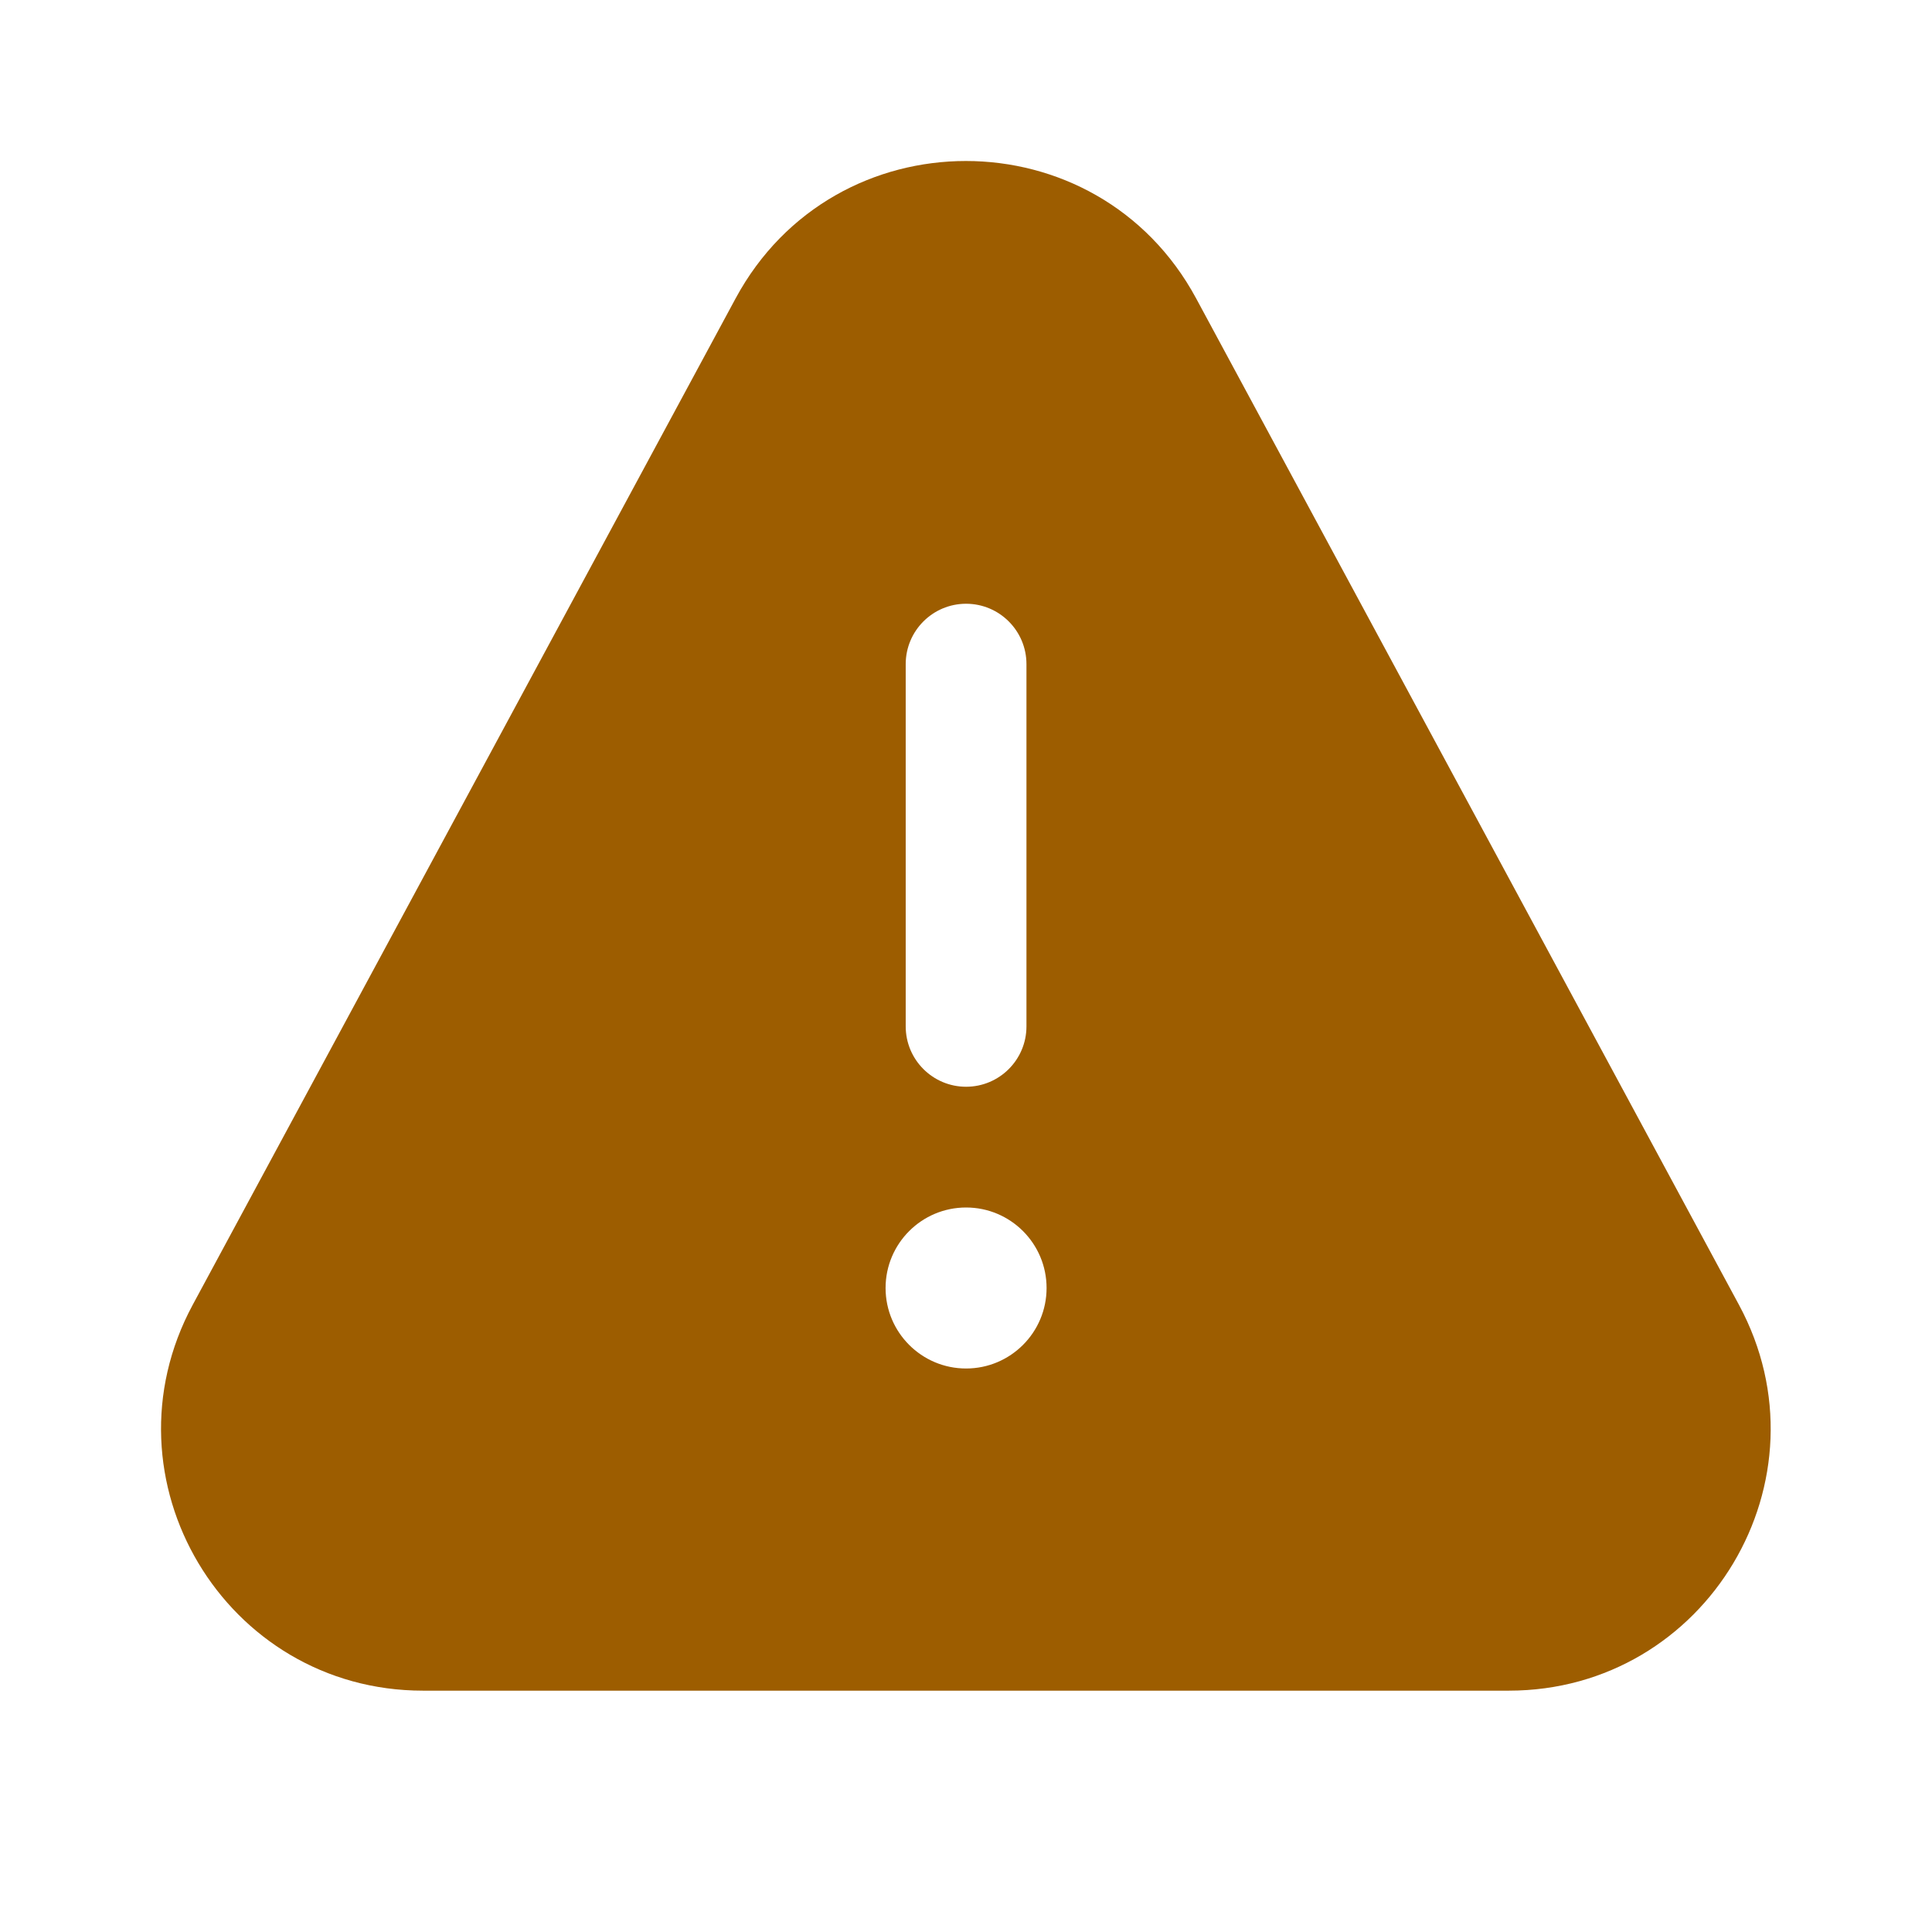
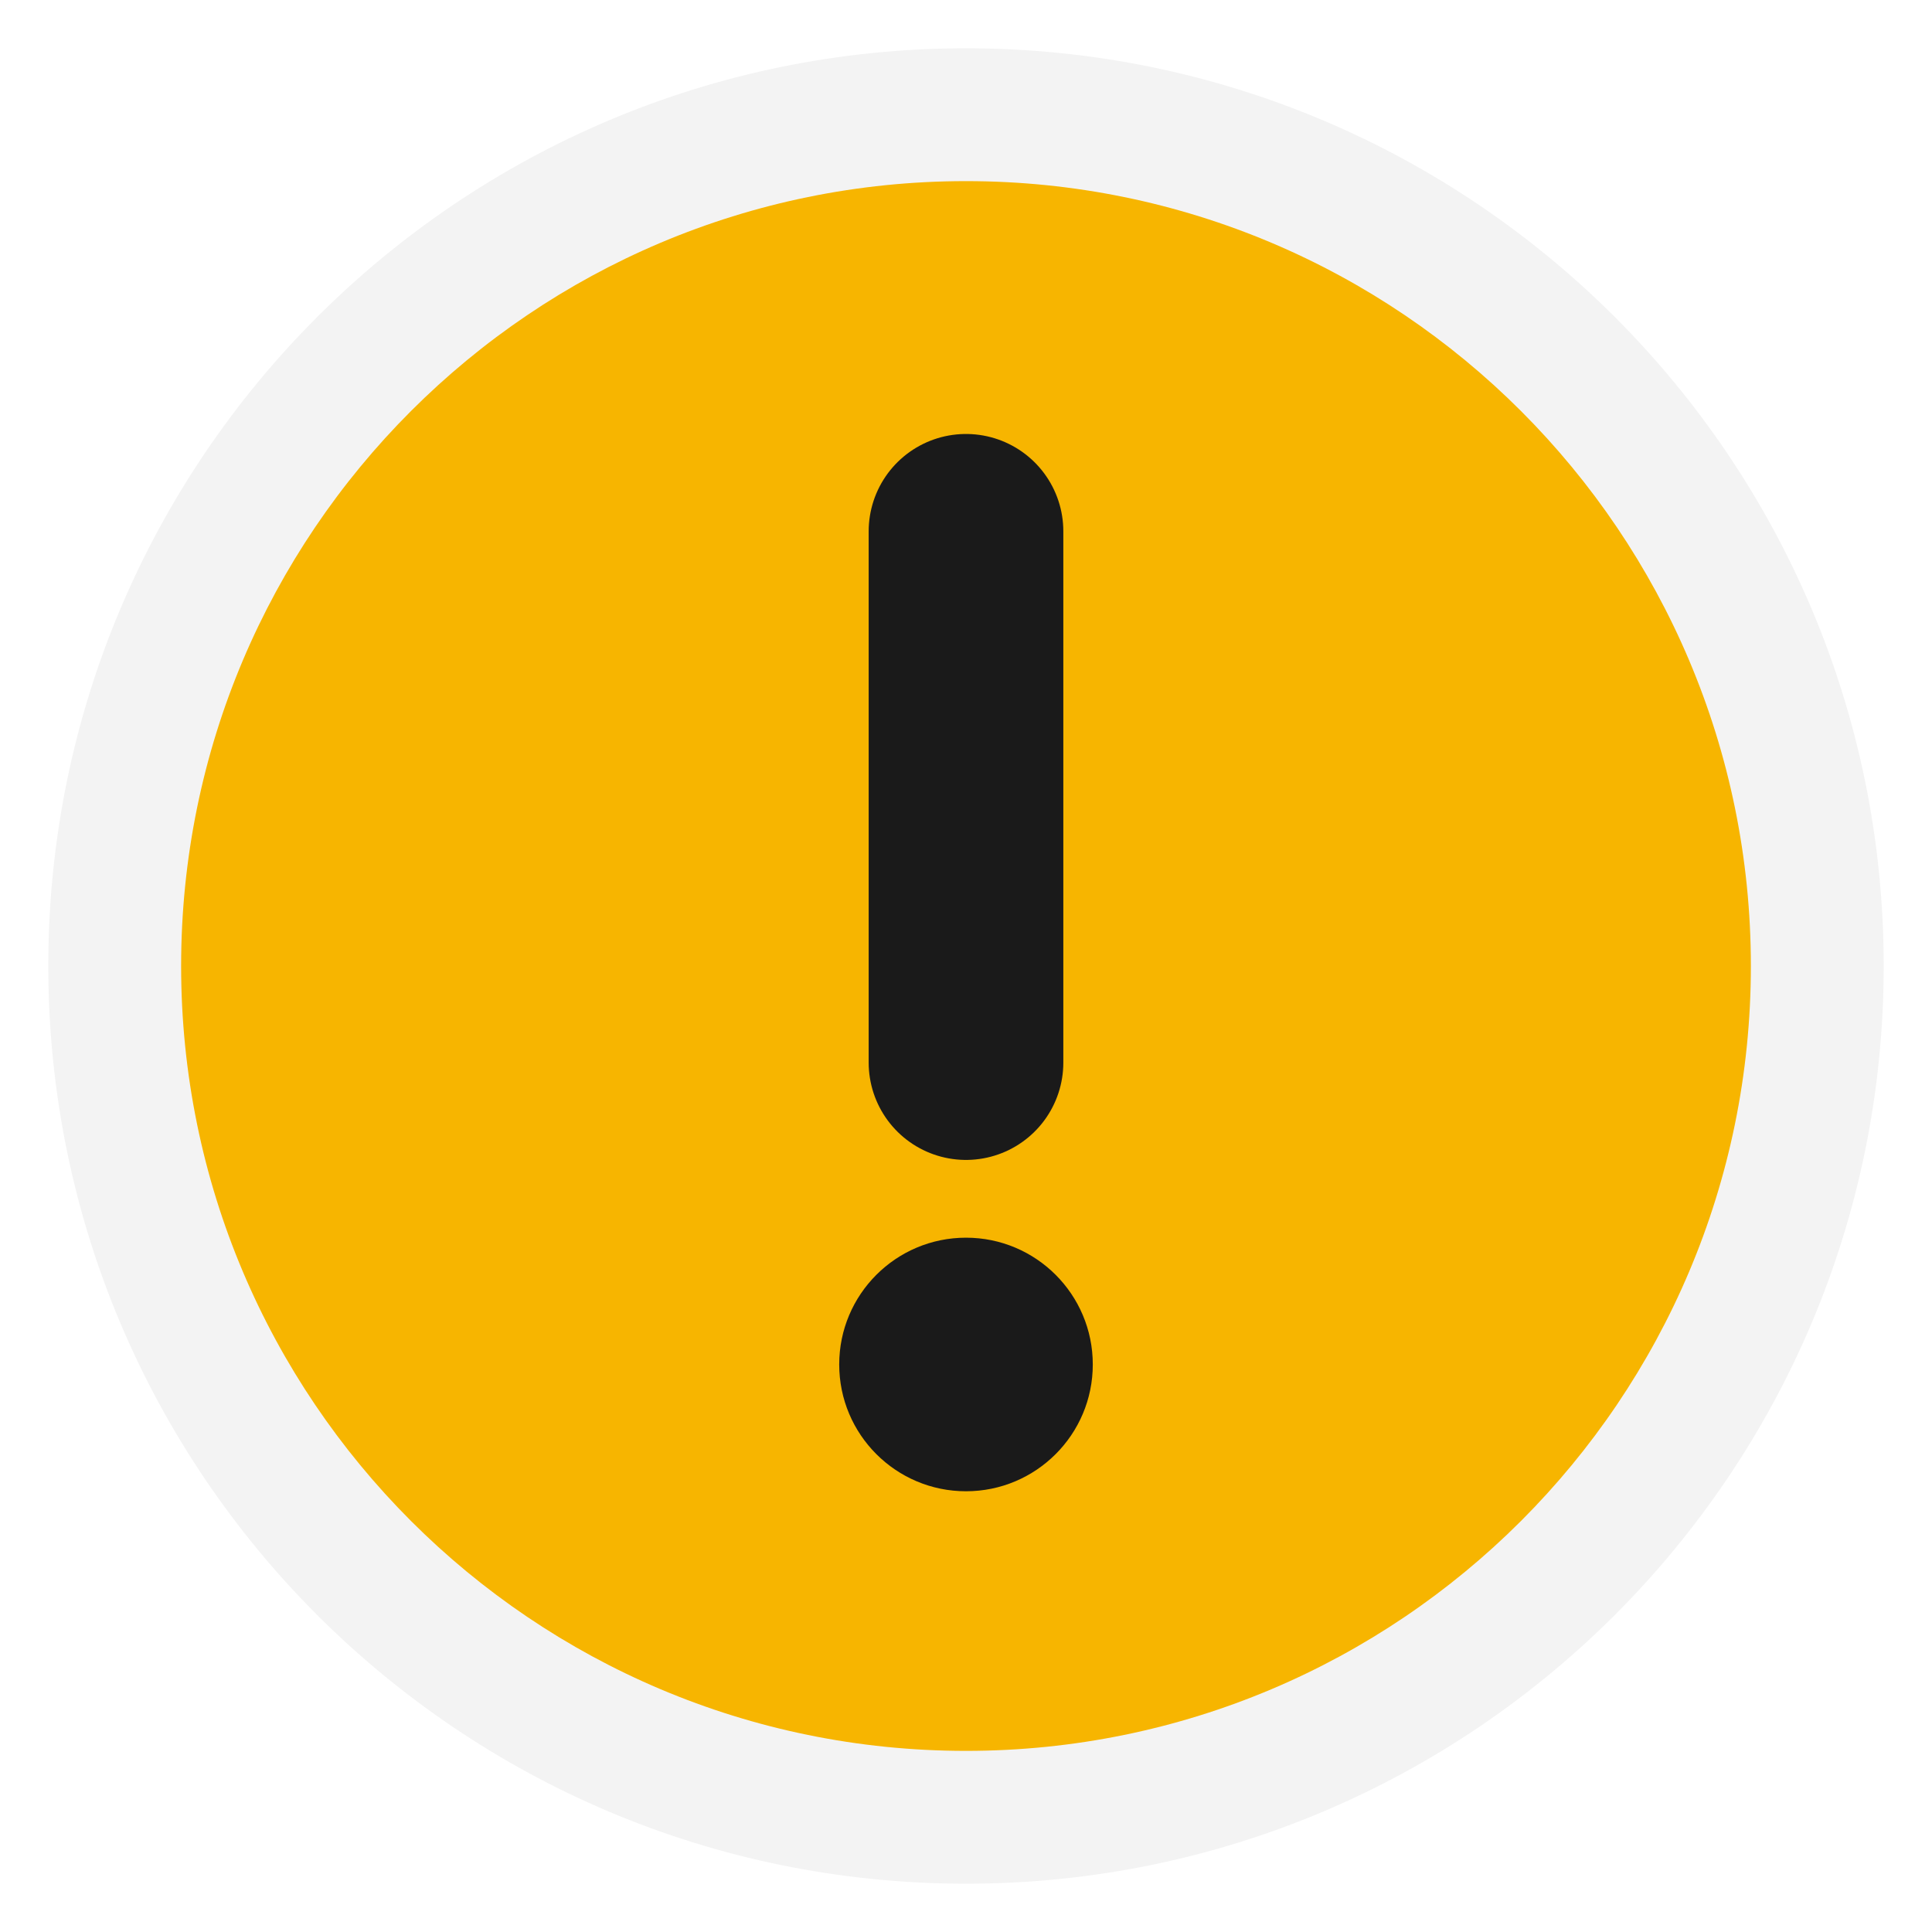
- <svg xmlns="http://www.w3.org/2000/svg" width="24" height="24" viewBox="0 0 24 24" fill="none">
-   <path d="M9.138 3.707C10.366 1.431 13.631 1.431 14.859 3.707L21.602 16.209C22.77 18.374 21.202 21.002 18.742 21.002H5.255C2.795 21.002 1.227 18.374 2.394 16.209L9.138 3.707ZM12.001 15C11.449 15 11.001 15.448 11.001 16C11.001 16.552 11.449 17 12.001 17C12.553 17 13.001 16.552 13.001 16C13.001 15.448 12.553 15 12.001 15ZM12.001 7.5C11.587 7.5 11.251 7.836 11.251 8.25V12.75C11.251 13.164 11.587 13.5 12.001 13.5C12.415 13.5 12.751 13.164 12.751 12.75V8.25C12.751 7.836 12.415 7.5 12.001 7.5Z" fill="#9D5D00" />
+ <svg xmlns="http://www.w3.org/2000/svg" width="24" height="24" viewBox="0 0 16 16">
+   <circle cx="8" cy="8" r="7.6" fill="#F3F3F3" />
+   <circle cx="8" cy="8" r="6.5" fill="#F7B500" />
+   <path d="M8 4.4v4.4" stroke="#1A1A1A" stroke-width="1.612" stroke-linecap="round" />
+   <circle cx="8" cy="11.3" r="1.05" fill="#1A1A1A" />
</svg>
